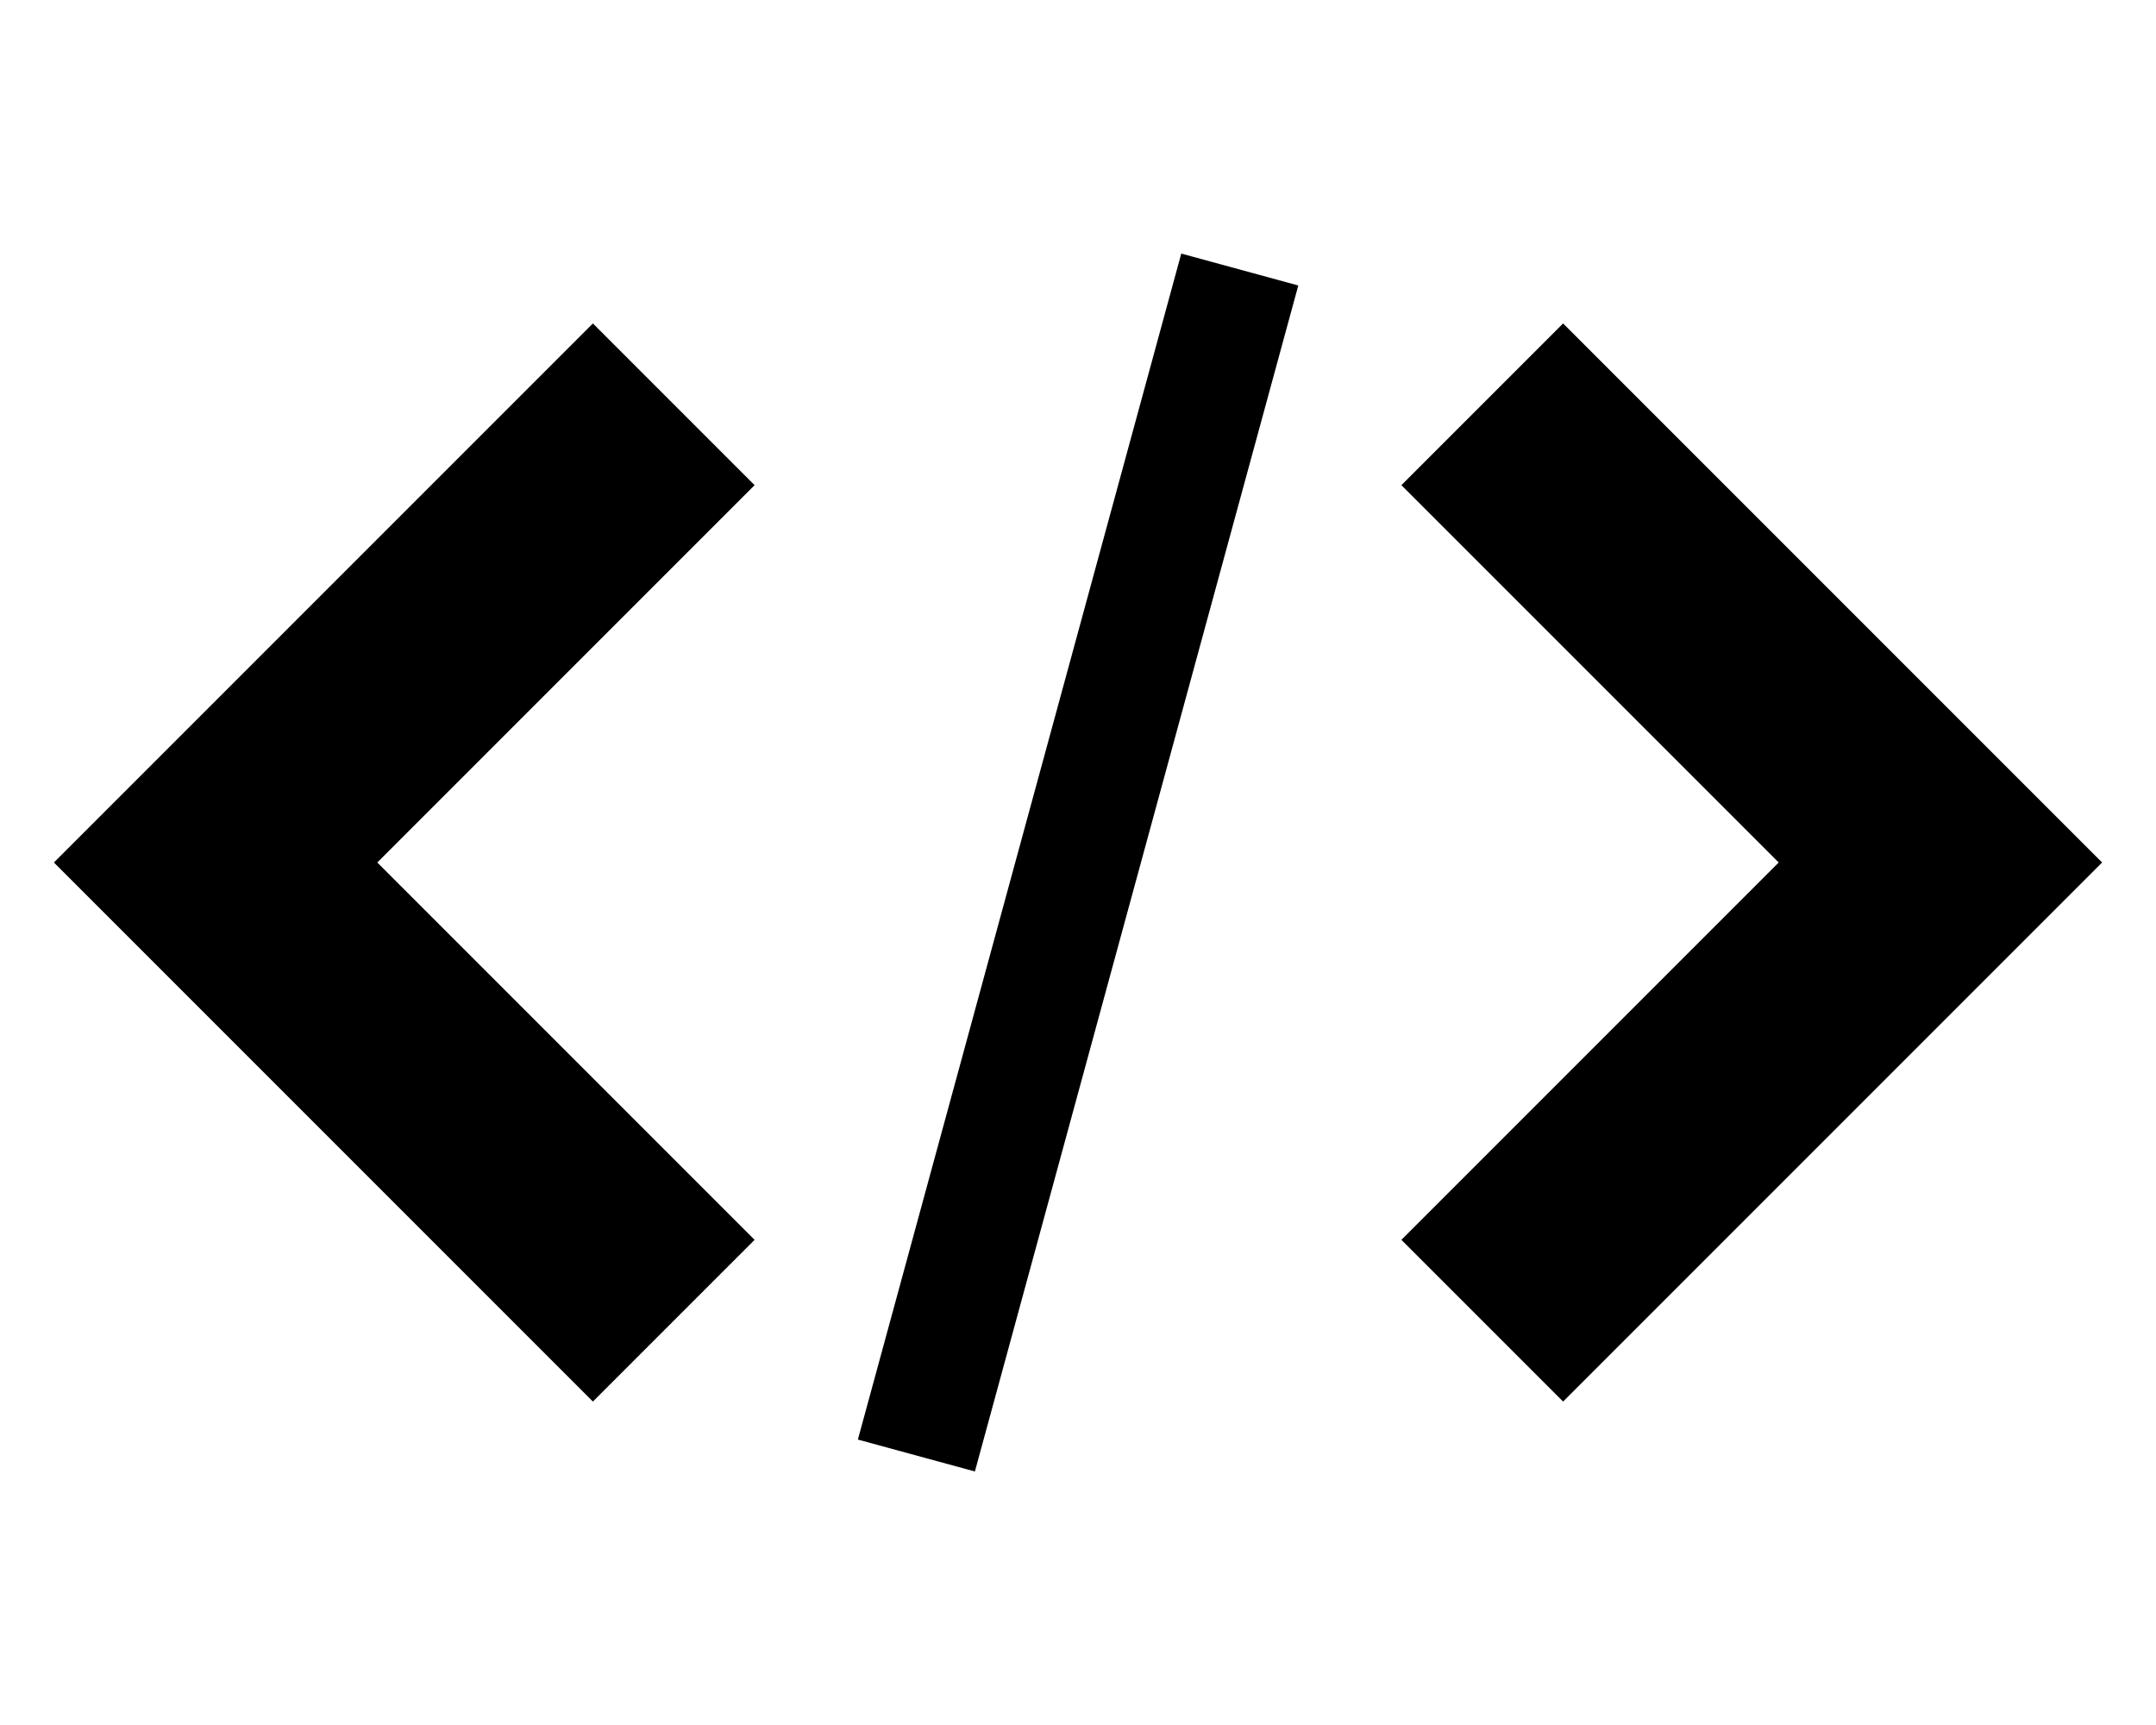
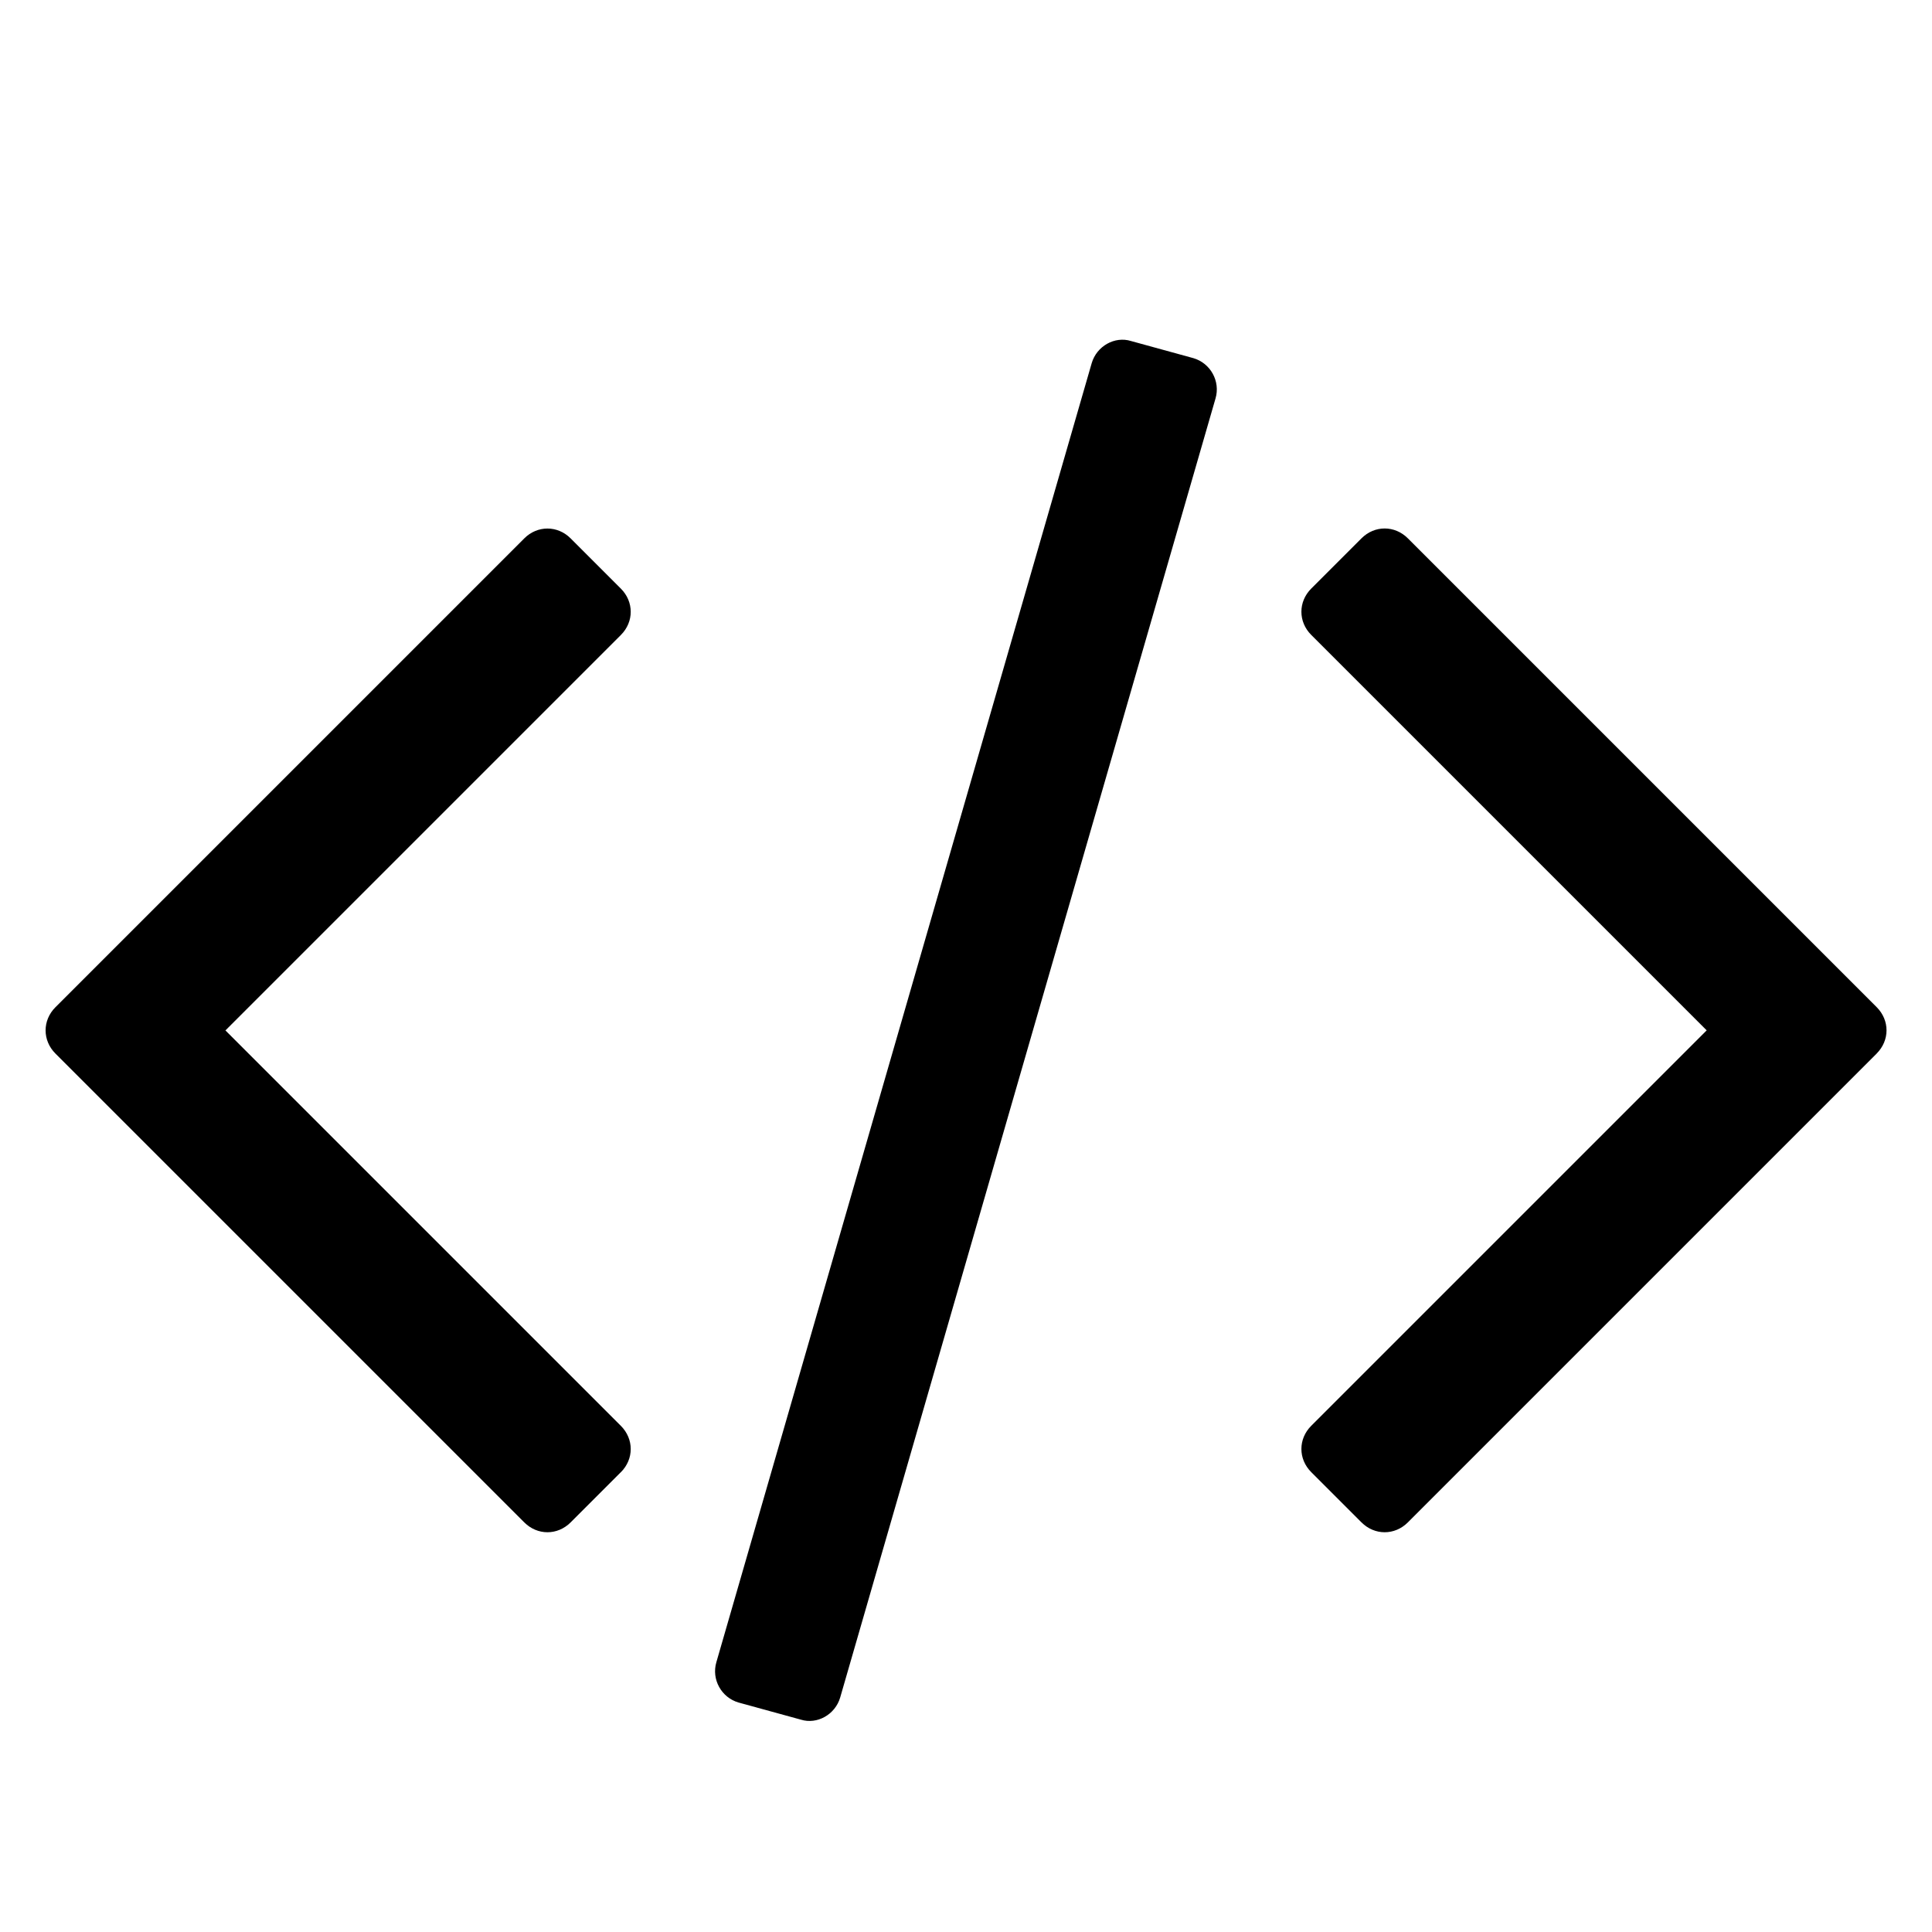
- <svg xmlns="http://www.w3.org/2000/svg" version="1.1" width="40" height="32" viewBox="0 0 40 32">
-   <path d="M26 23l3 3 10-10-10-10-3 3 7 7z" />
-   <path d="M14 9l-3-3-10 10 10 10 3-3-7-7z" />
-   <path d="M21.916 4.704l2.171 0.592-6 22.001-2.171-0.592 6-22.001z" />
+ <svg xmlns="http://www.w3.org/2000/svg" version="1.1" width="32" height="32" viewBox="0 0 32 32">
+   <path d="M10.284 24.383l-0.833 0.833c-0.217 0.217-0.55 0.217-0.767 0l-7.766-7.766c-0.217-0.217-0.217-0.55 0-0.767l7.766-7.766c0.217-0.217 0.55-0.217 0.767 0l0.833 0.833c0.217 0.217 0.217 0.55 0 0.767l-6.55 6.55 6.55 6.55c0.217 0.217 0.217 0.55 0 0.767zM20.133 6.599l-6.217 21.517c-0.083 0.284-0.383 0.45-0.65 0.367l-1.034-0.284c-0.284-0.083-0.45-0.383-0.367-0.667l6.217-21.517c0.083-0.284 0.383-0.45 0.65-0.367l1.034 0.284c0.284 0.083 0.45 0.383 0.367 0.667zM31.084 17.45l-7.766 7.766c-0.217 0.217-0.55 0.217-0.767 0l-0.833-0.833c-0.217-0.217-0.217-0.55 0-0.767l6.55-6.55-6.55-6.55c-0.217-0.217-0.217-0.55 0-0.767l0.833-0.833c0.217-0.217 0.55-0.217 0.767 0l7.766 7.766c0.217 0.217 0.217 0.55 0 0.767z" />
</svg>
